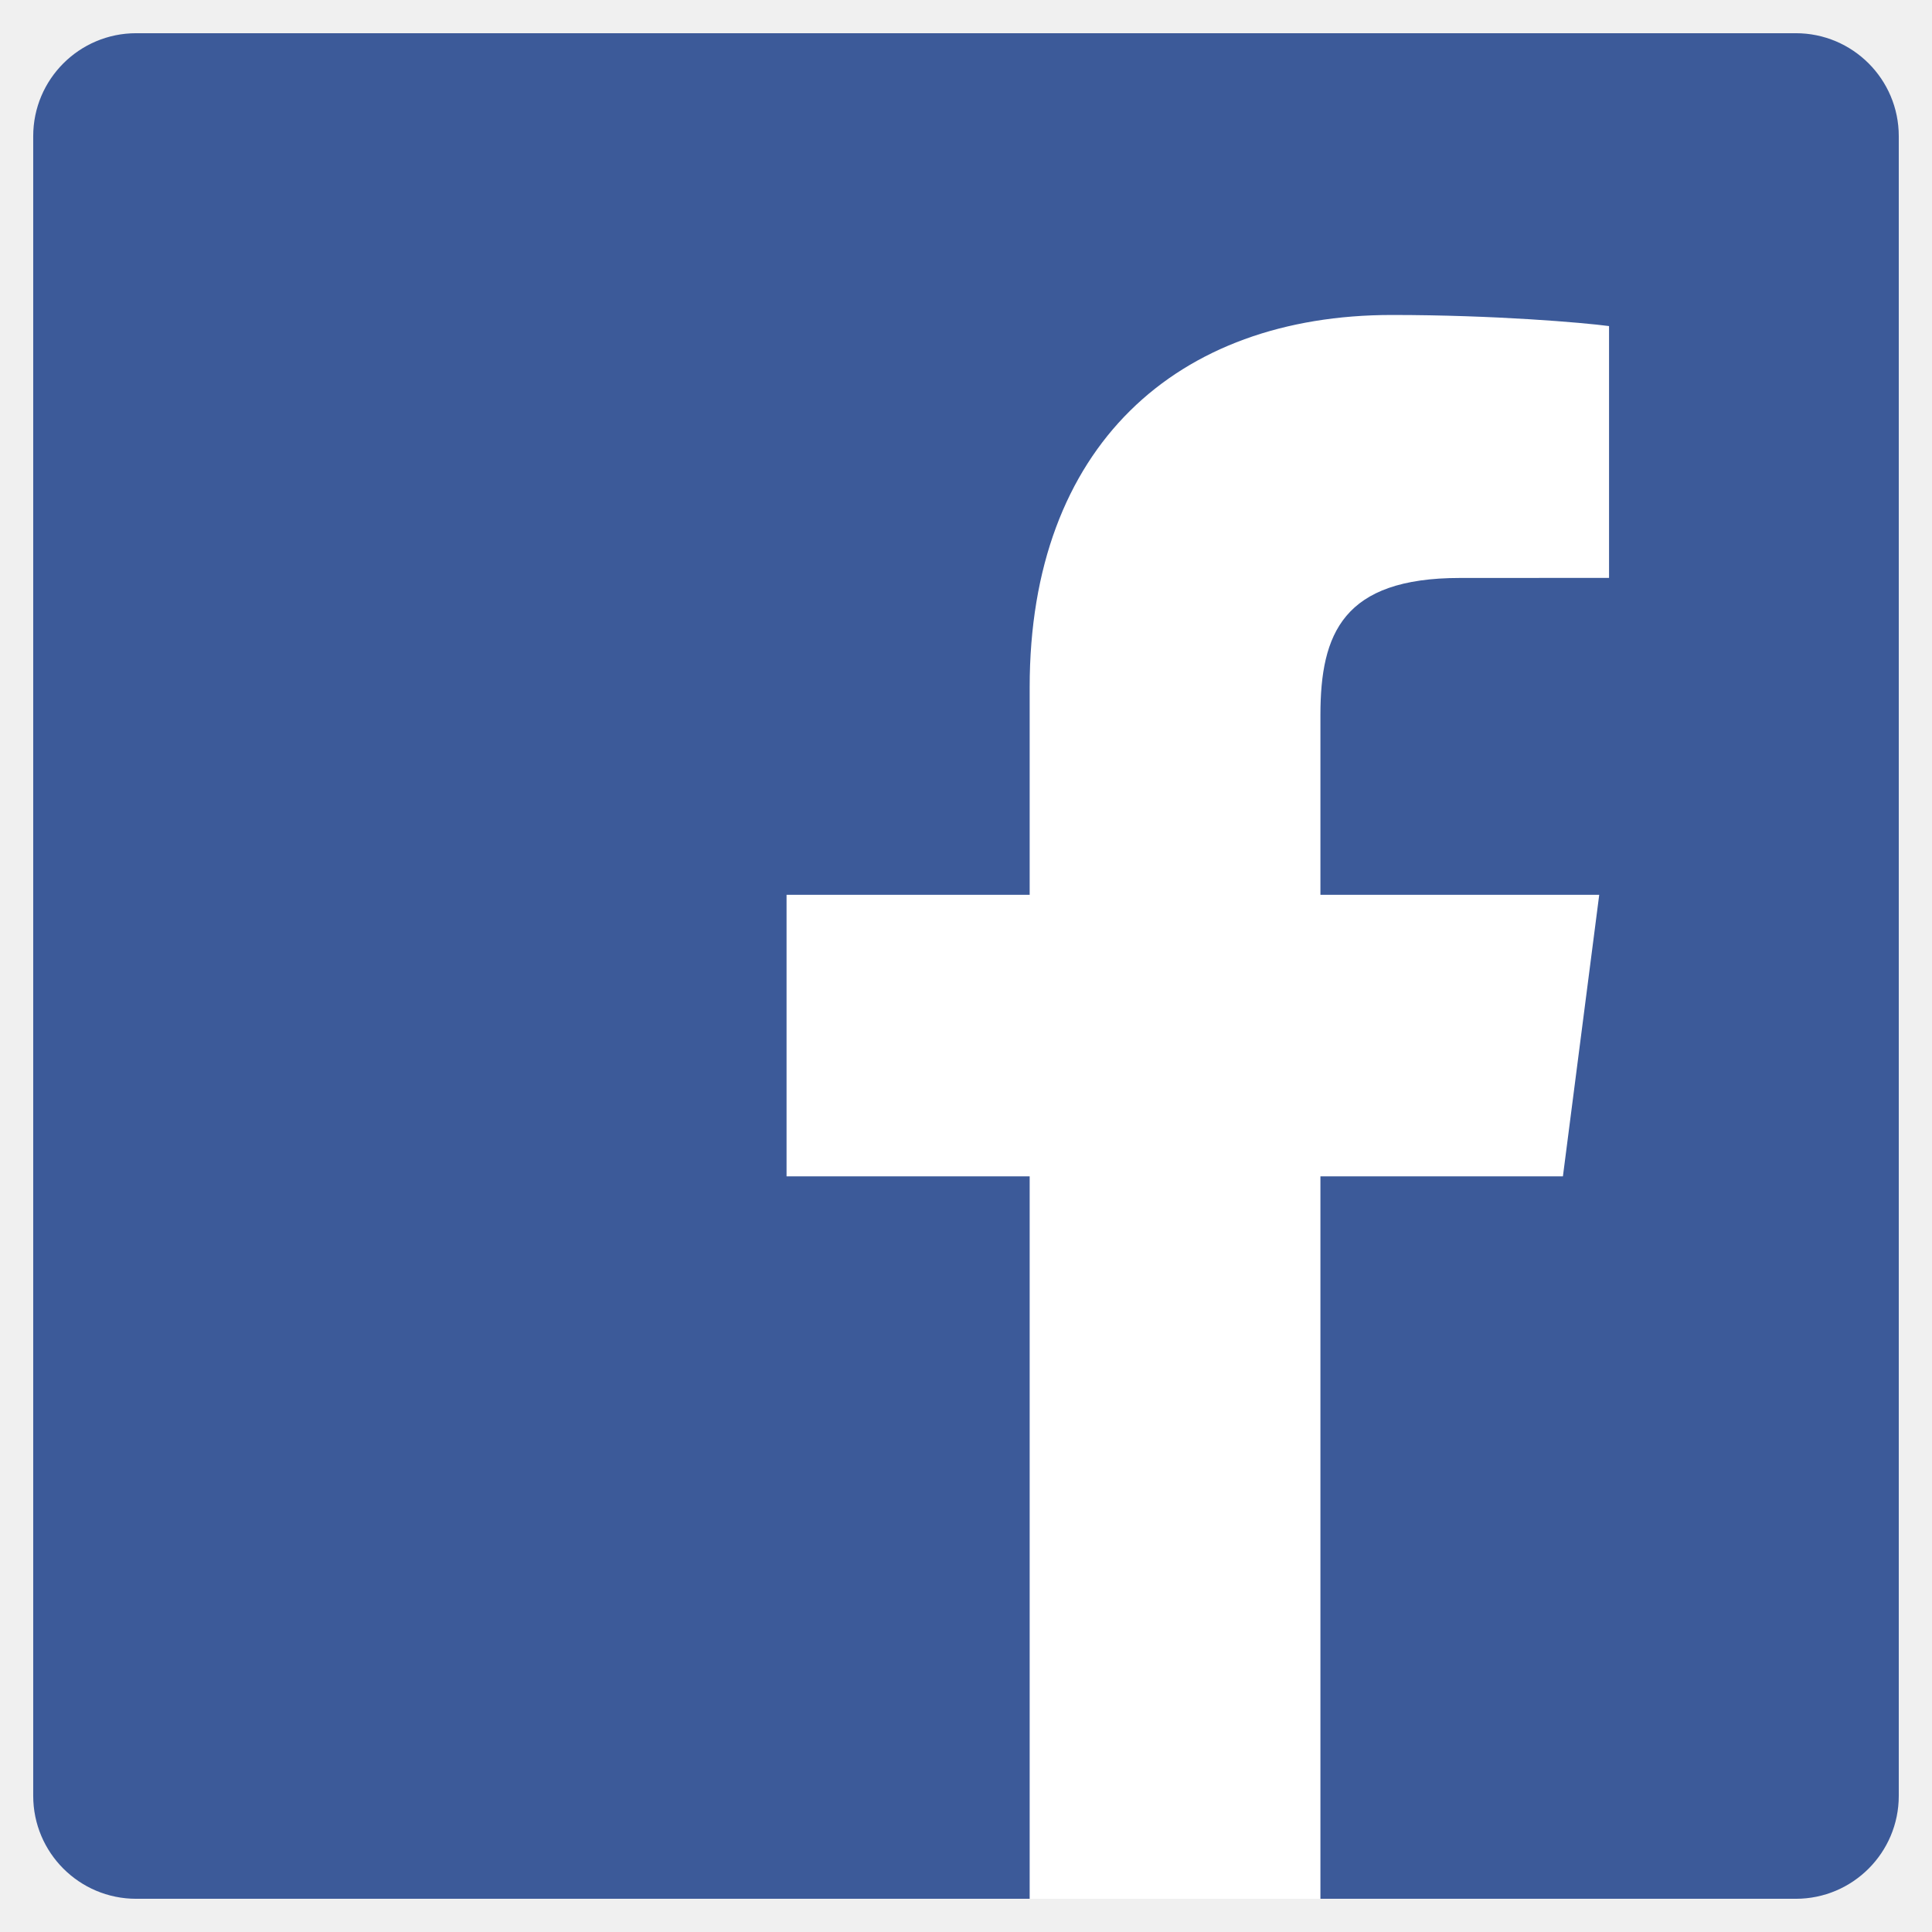
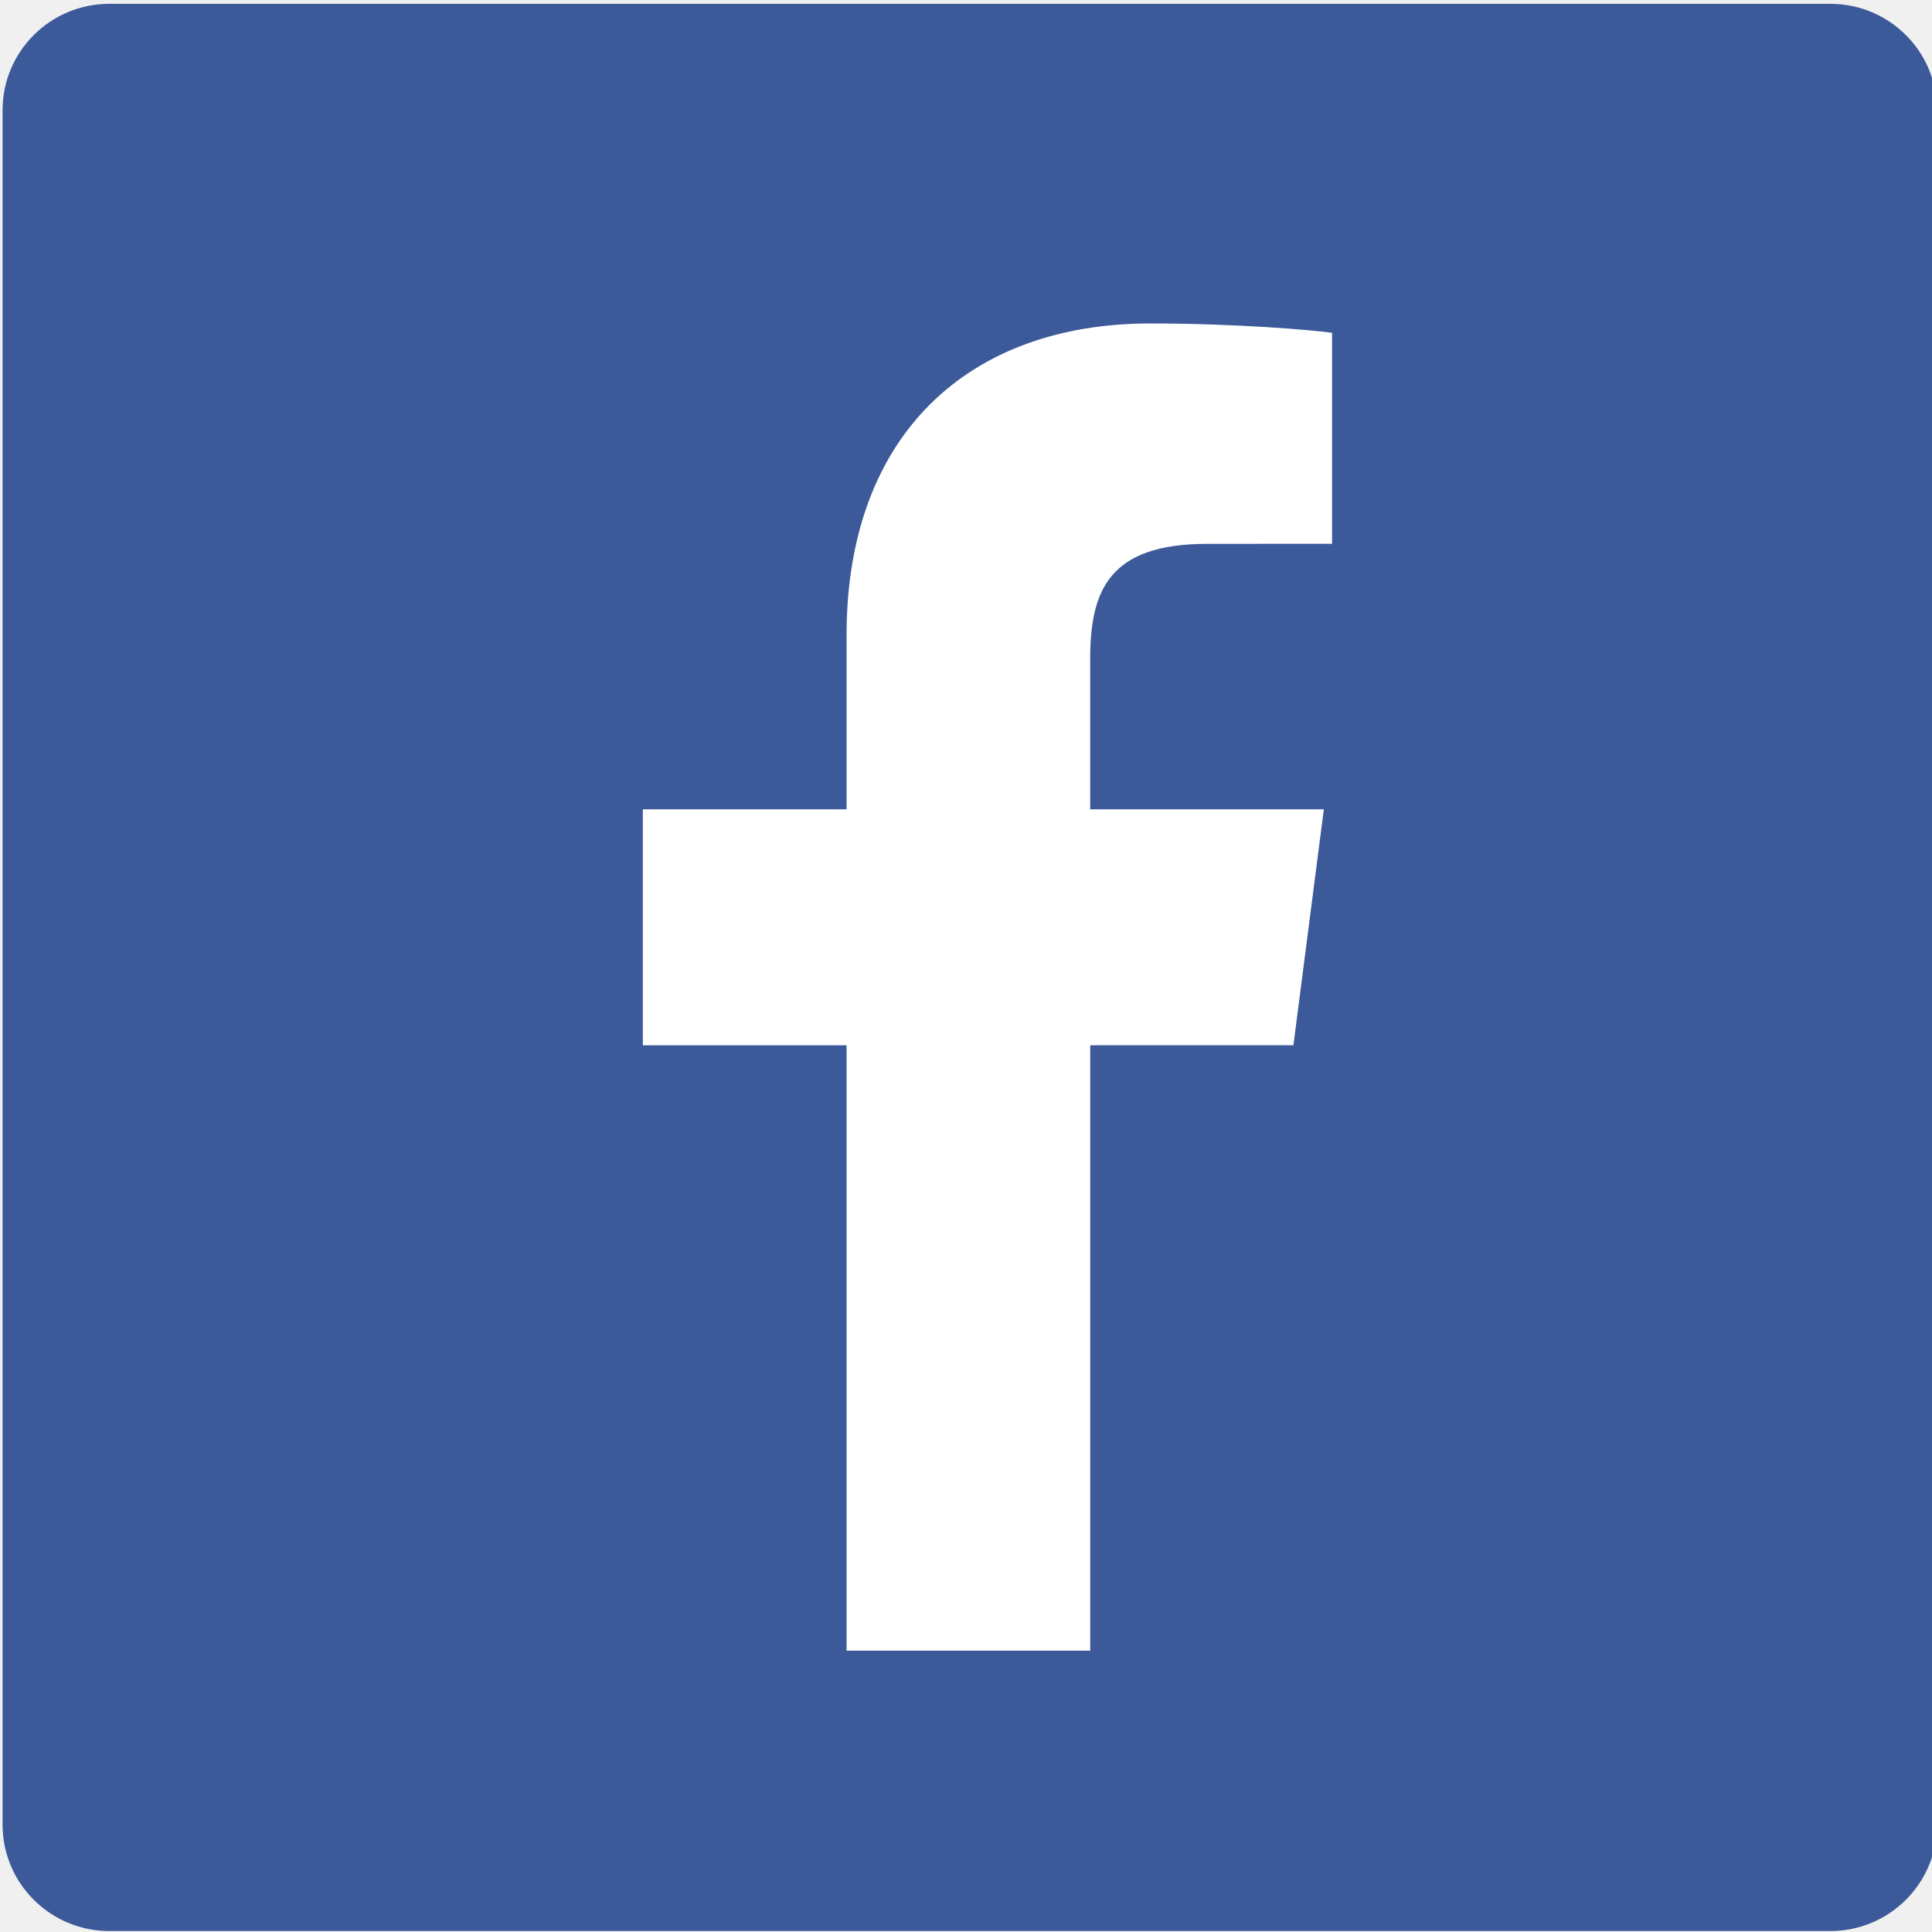
- <svg xmlns="http://www.w3.org/2000/svg" version="1.1" id="Layer_1" x="0px" y="0px" width="266.893px" height="266.895px" viewBox="0 0 266.893 266.895" enable-background="new 0 0 266.893 266.895" xml:space="preserve">
-   <path id="Blue_1_" fill="#3C5A99" d="M248.082,262.307c7.854,0,14.223-6.369,14.223-14.225V18.812  c0-7.857-6.368-14.224-14.223-14.224H18.812c-7.857,0-14.224,6.367-14.224,14.224v229.27c0,7.855,6.366,14.225,14.224,14.225  H248.082z" />
-   <path id="f" fill="#FFFFFF" d="M182.409,262.307v-99.803h33.499l5.016-38.895h-38.515V98.777c0-11.261,3.127-18.935,19.275-18.935  l20.596-0.009V45.045c-3.562-0.474-15.788-1.533-30.012-1.533c-29.695,0-50.025,18.126-50.025,51.413v28.684h-33.585v38.895h33.585  v99.803H182.409z" />
+ <svg xmlns="http://www.w3.org/2000/svg" version="1.1" width="266.893" height="266.895" enable-background="new 0 0 266.893 266.895" xml:space="preserve" style="">
+   <rect id="backgroundrect" width="100%" height="100%" x="0" y="0" fill="none" stroke="none" />
+   <g class="currentLayer" style="">
+     <path id="Blue_1_" fill="#3C5A99" d="M252.847,266.764 c8.144,0 14.749,-6.579 14.749,-14.695 V15.223 c0,-8.117 -6.603,-14.694 -14.749,-14.694 H15.105 c-8.147,0 -14.75,6.577 -14.75,14.694 v236.845 c0,8.115 6.601,14.695 14.75,14.695 H252.847 z" class="" />
+     <path id="f" fill="#FFFFFF" d="M150.606,228.03 v-83.633 h28.071 l4.203,-32.593 h-32.275 V90.996 c0,-9.436 2.62,-15.867 16.152,-15.867 l17.259,-0.008 V45.97 c-2.985,-0.397 -13.23,-1.285 -25.149,-1.285 c-24.884,0 -41.92,15.189 -41.92,43.083 v24.037 h-28.143 v32.593 h28.143 v83.633 H150.606 z" class="selected" />
+   </g>
</svg>
